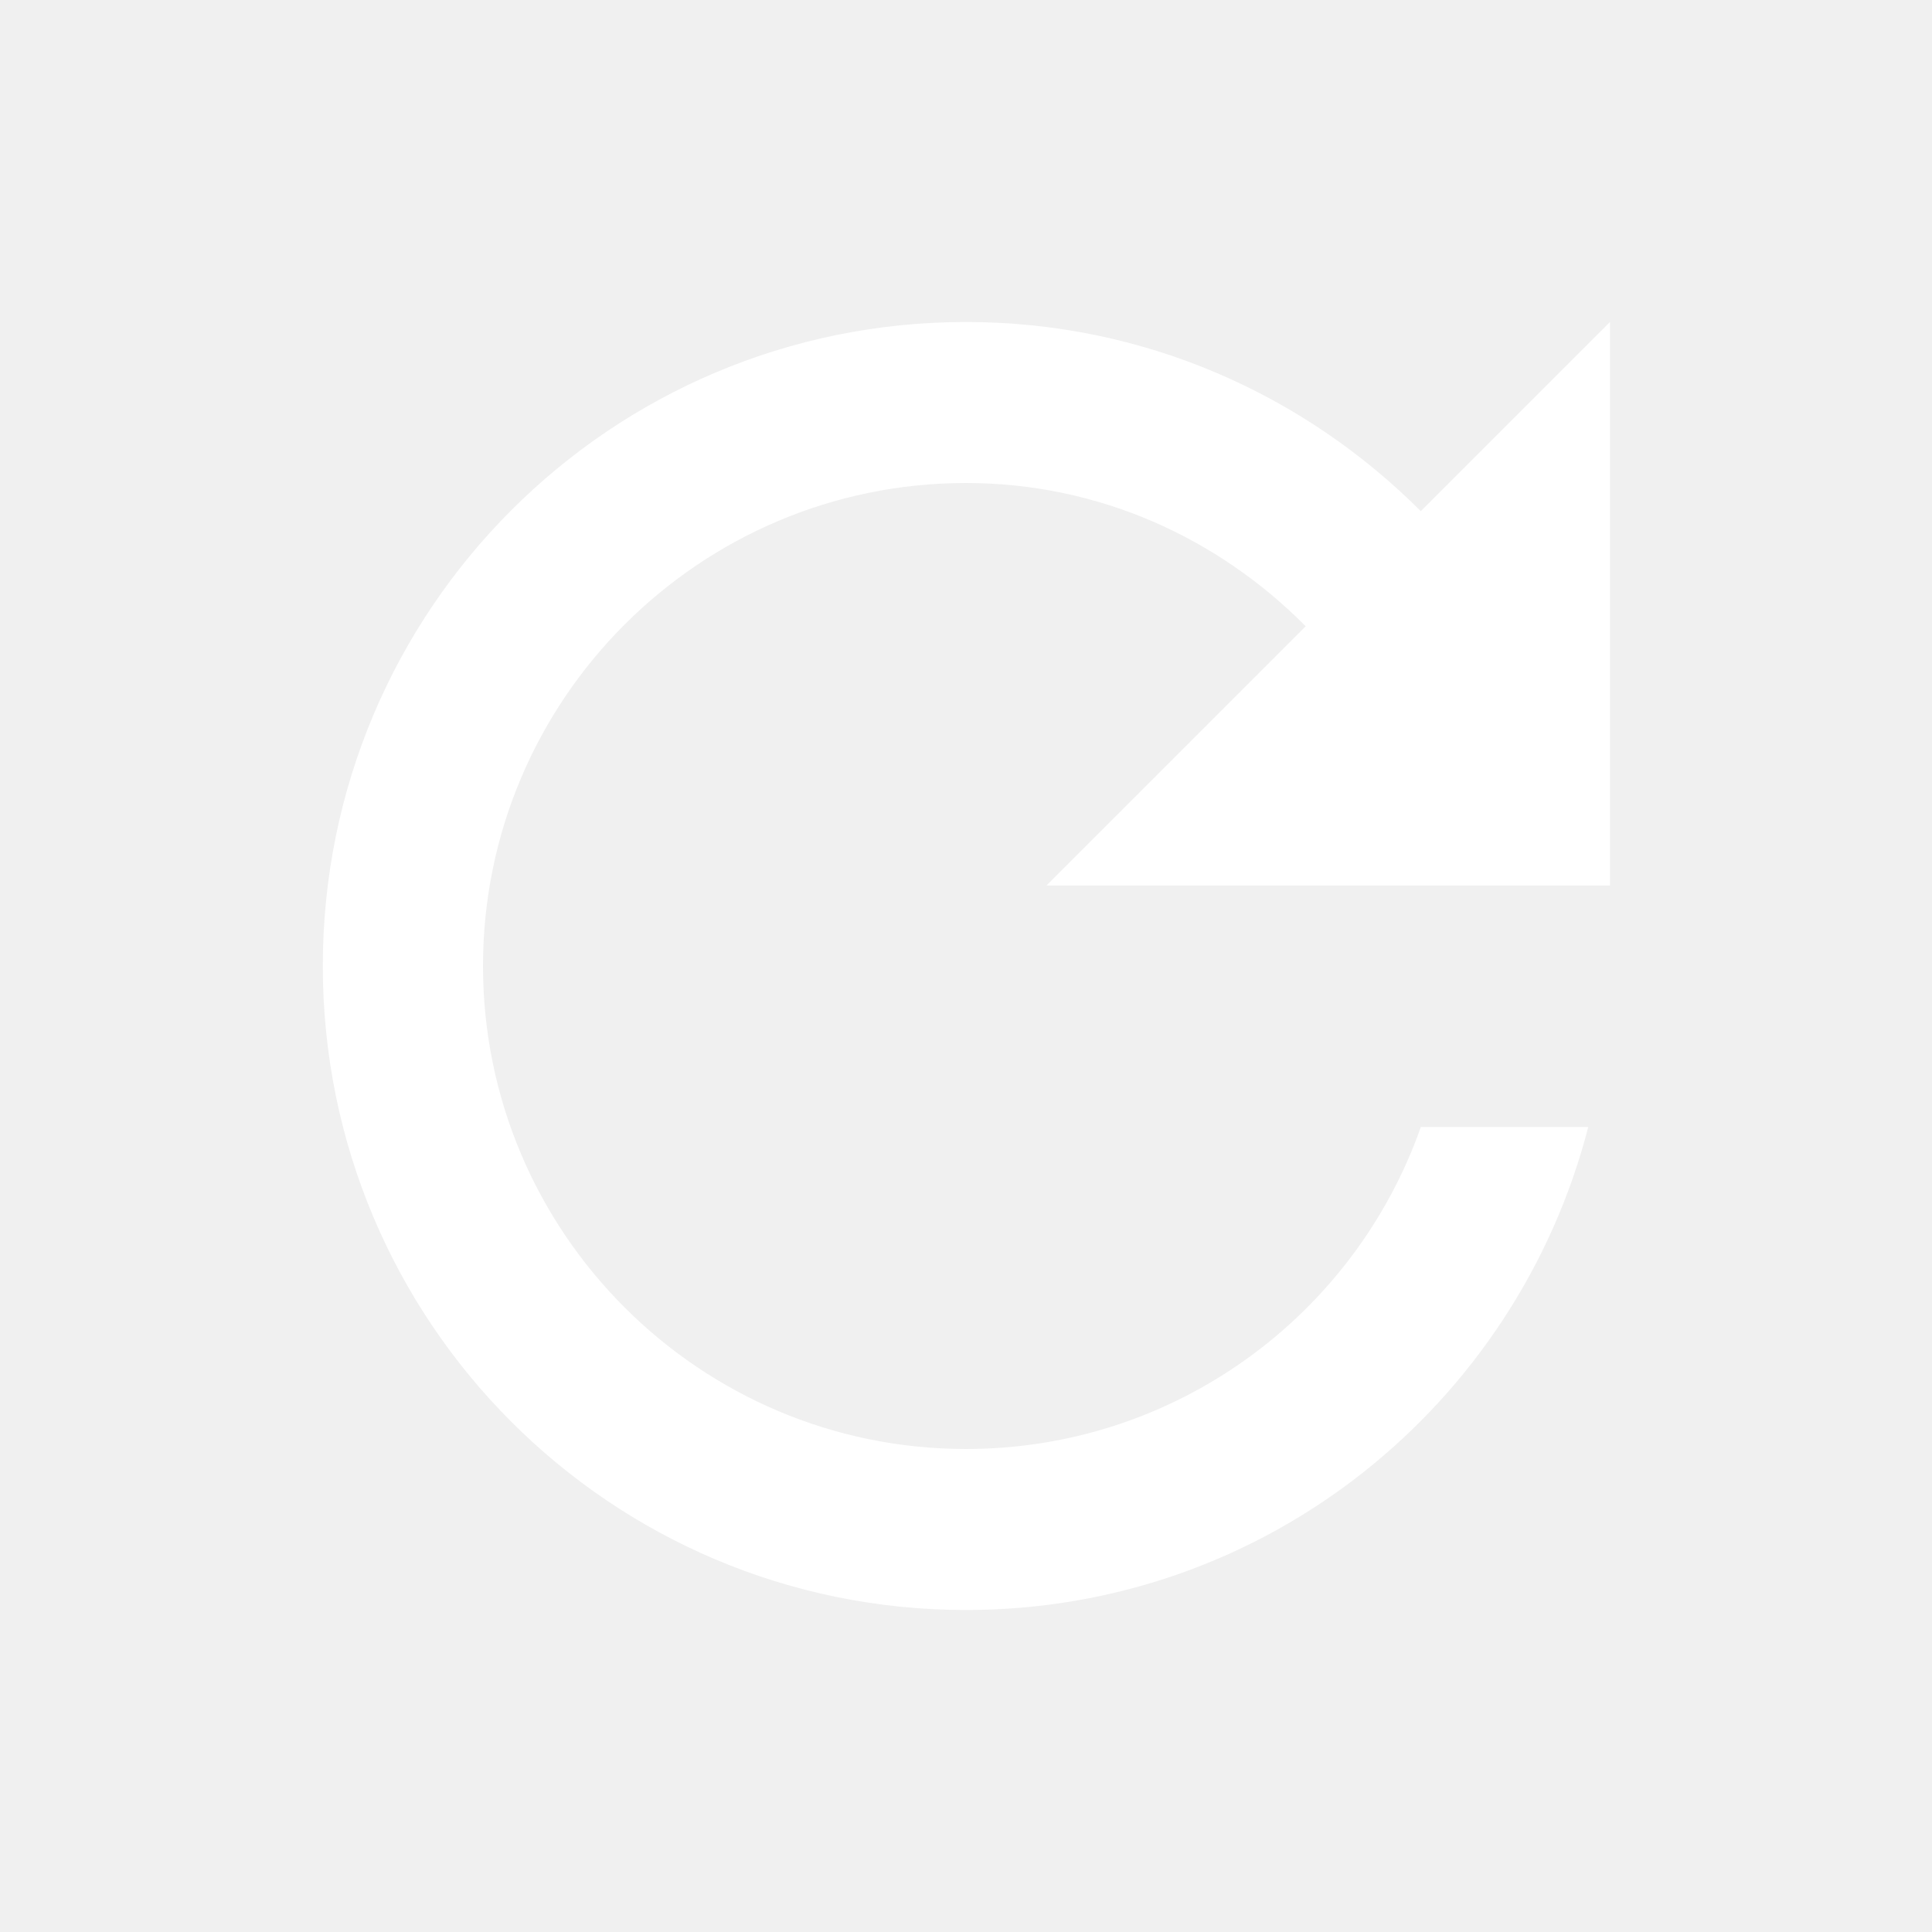
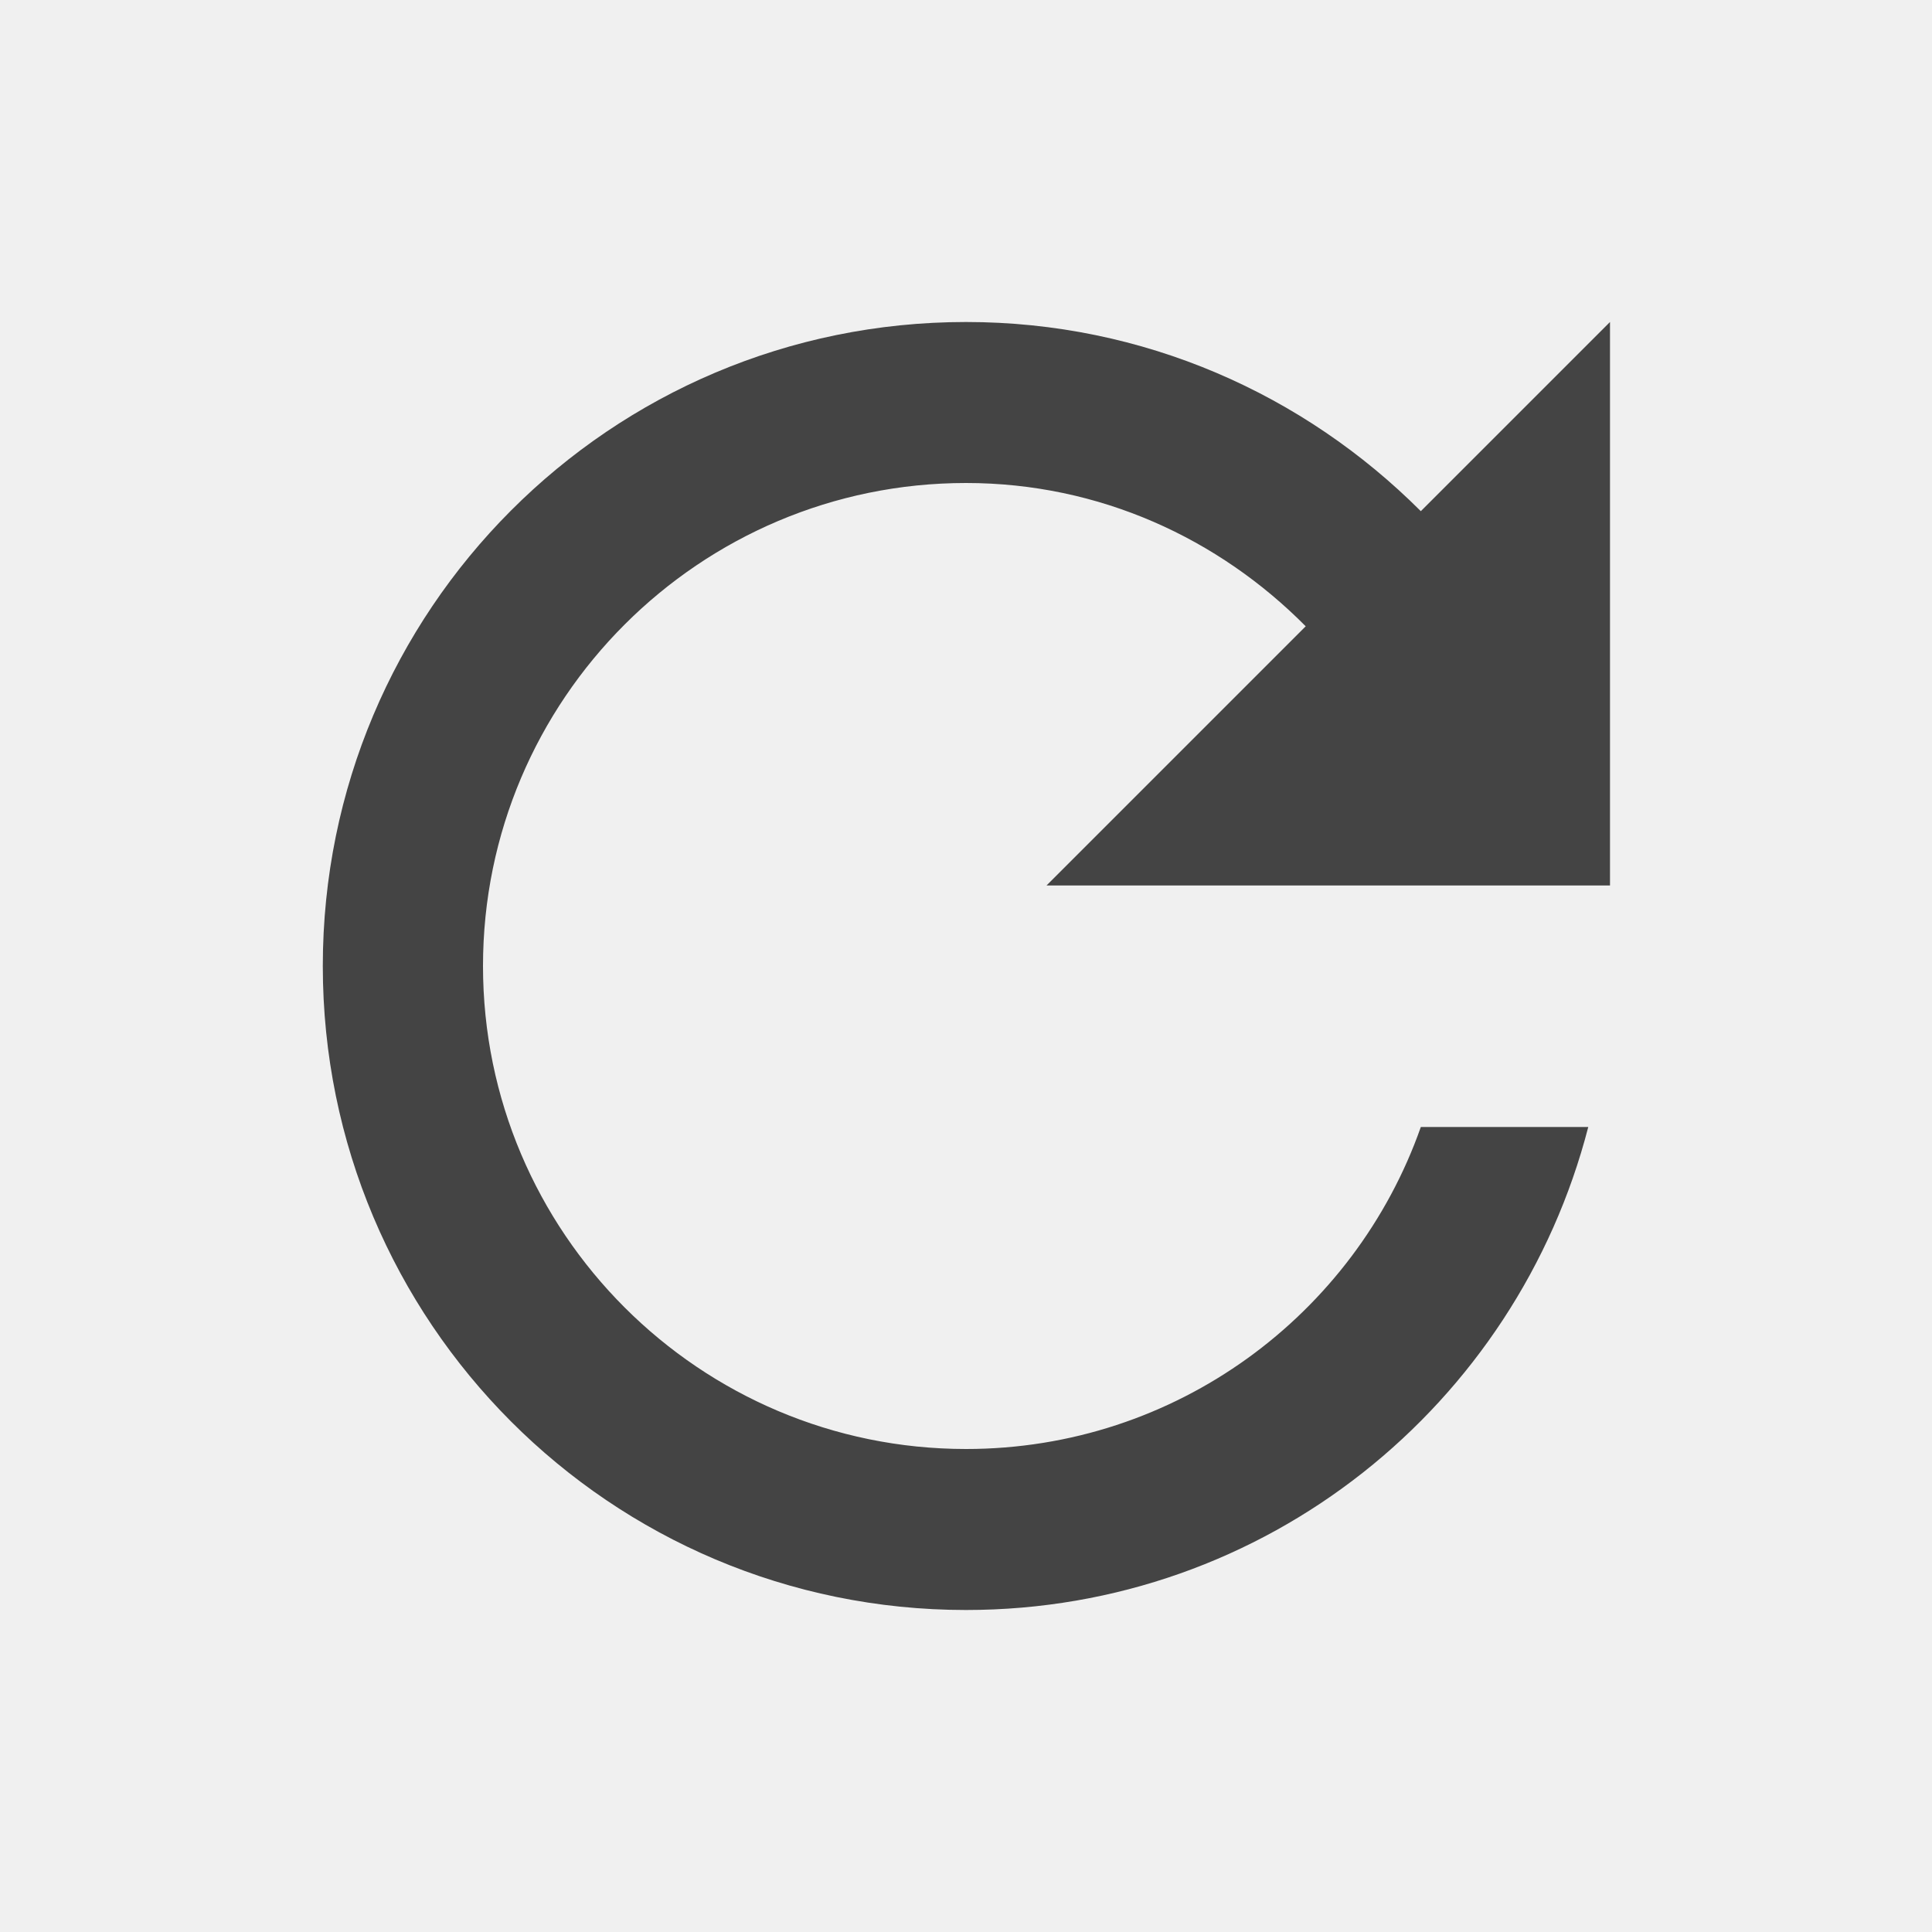
- <svg xmlns="http://www.w3.org/2000/svg" fill="#FFFFFF" height="24" viewBox="0 0 24 24" width="24">
-   <path color="#ffffff" fill="#ffffff" d="M17.65 6.35C16.2 4.9 14.21 4 12 4c-4.42 0-7.99 3.58-7.99 8s3.57 8 7.99 8c3.73 0 6.84-2.55 7.73-6h-2.08c-.82 2.33-3.04 4-5.65 4-3.31 0-6-2.69-6-6s2.69-6 6-6c1.66 0 3.14.69 4.22 1.78L13 11h7V4l-2.35 2.35z" />
+ <svg xmlns="http://www.w3.org/2000/svg" fill="#444444" height="24" viewBox="0 0 24 24" width="24">
+   <path color="#444444" fill="#444444" d="M17.65 6.35C16.2 4.9 14.21 4 12 4c-4.42 0-7.99 3.58-7.99 8s3.57 8 7.99 8c3.73 0 6.84-2.55 7.73-6h-2.08c-.82 2.33-3.04 4-5.65 4-3.31 0-6-2.69-6-6s2.69-6 6-6c1.66 0 3.14.69 4.22 1.78L13 11h7V4l-2.35 2.35z" />
  <path d="M0 0h24v24H0z" fill="none" />
</svg>
